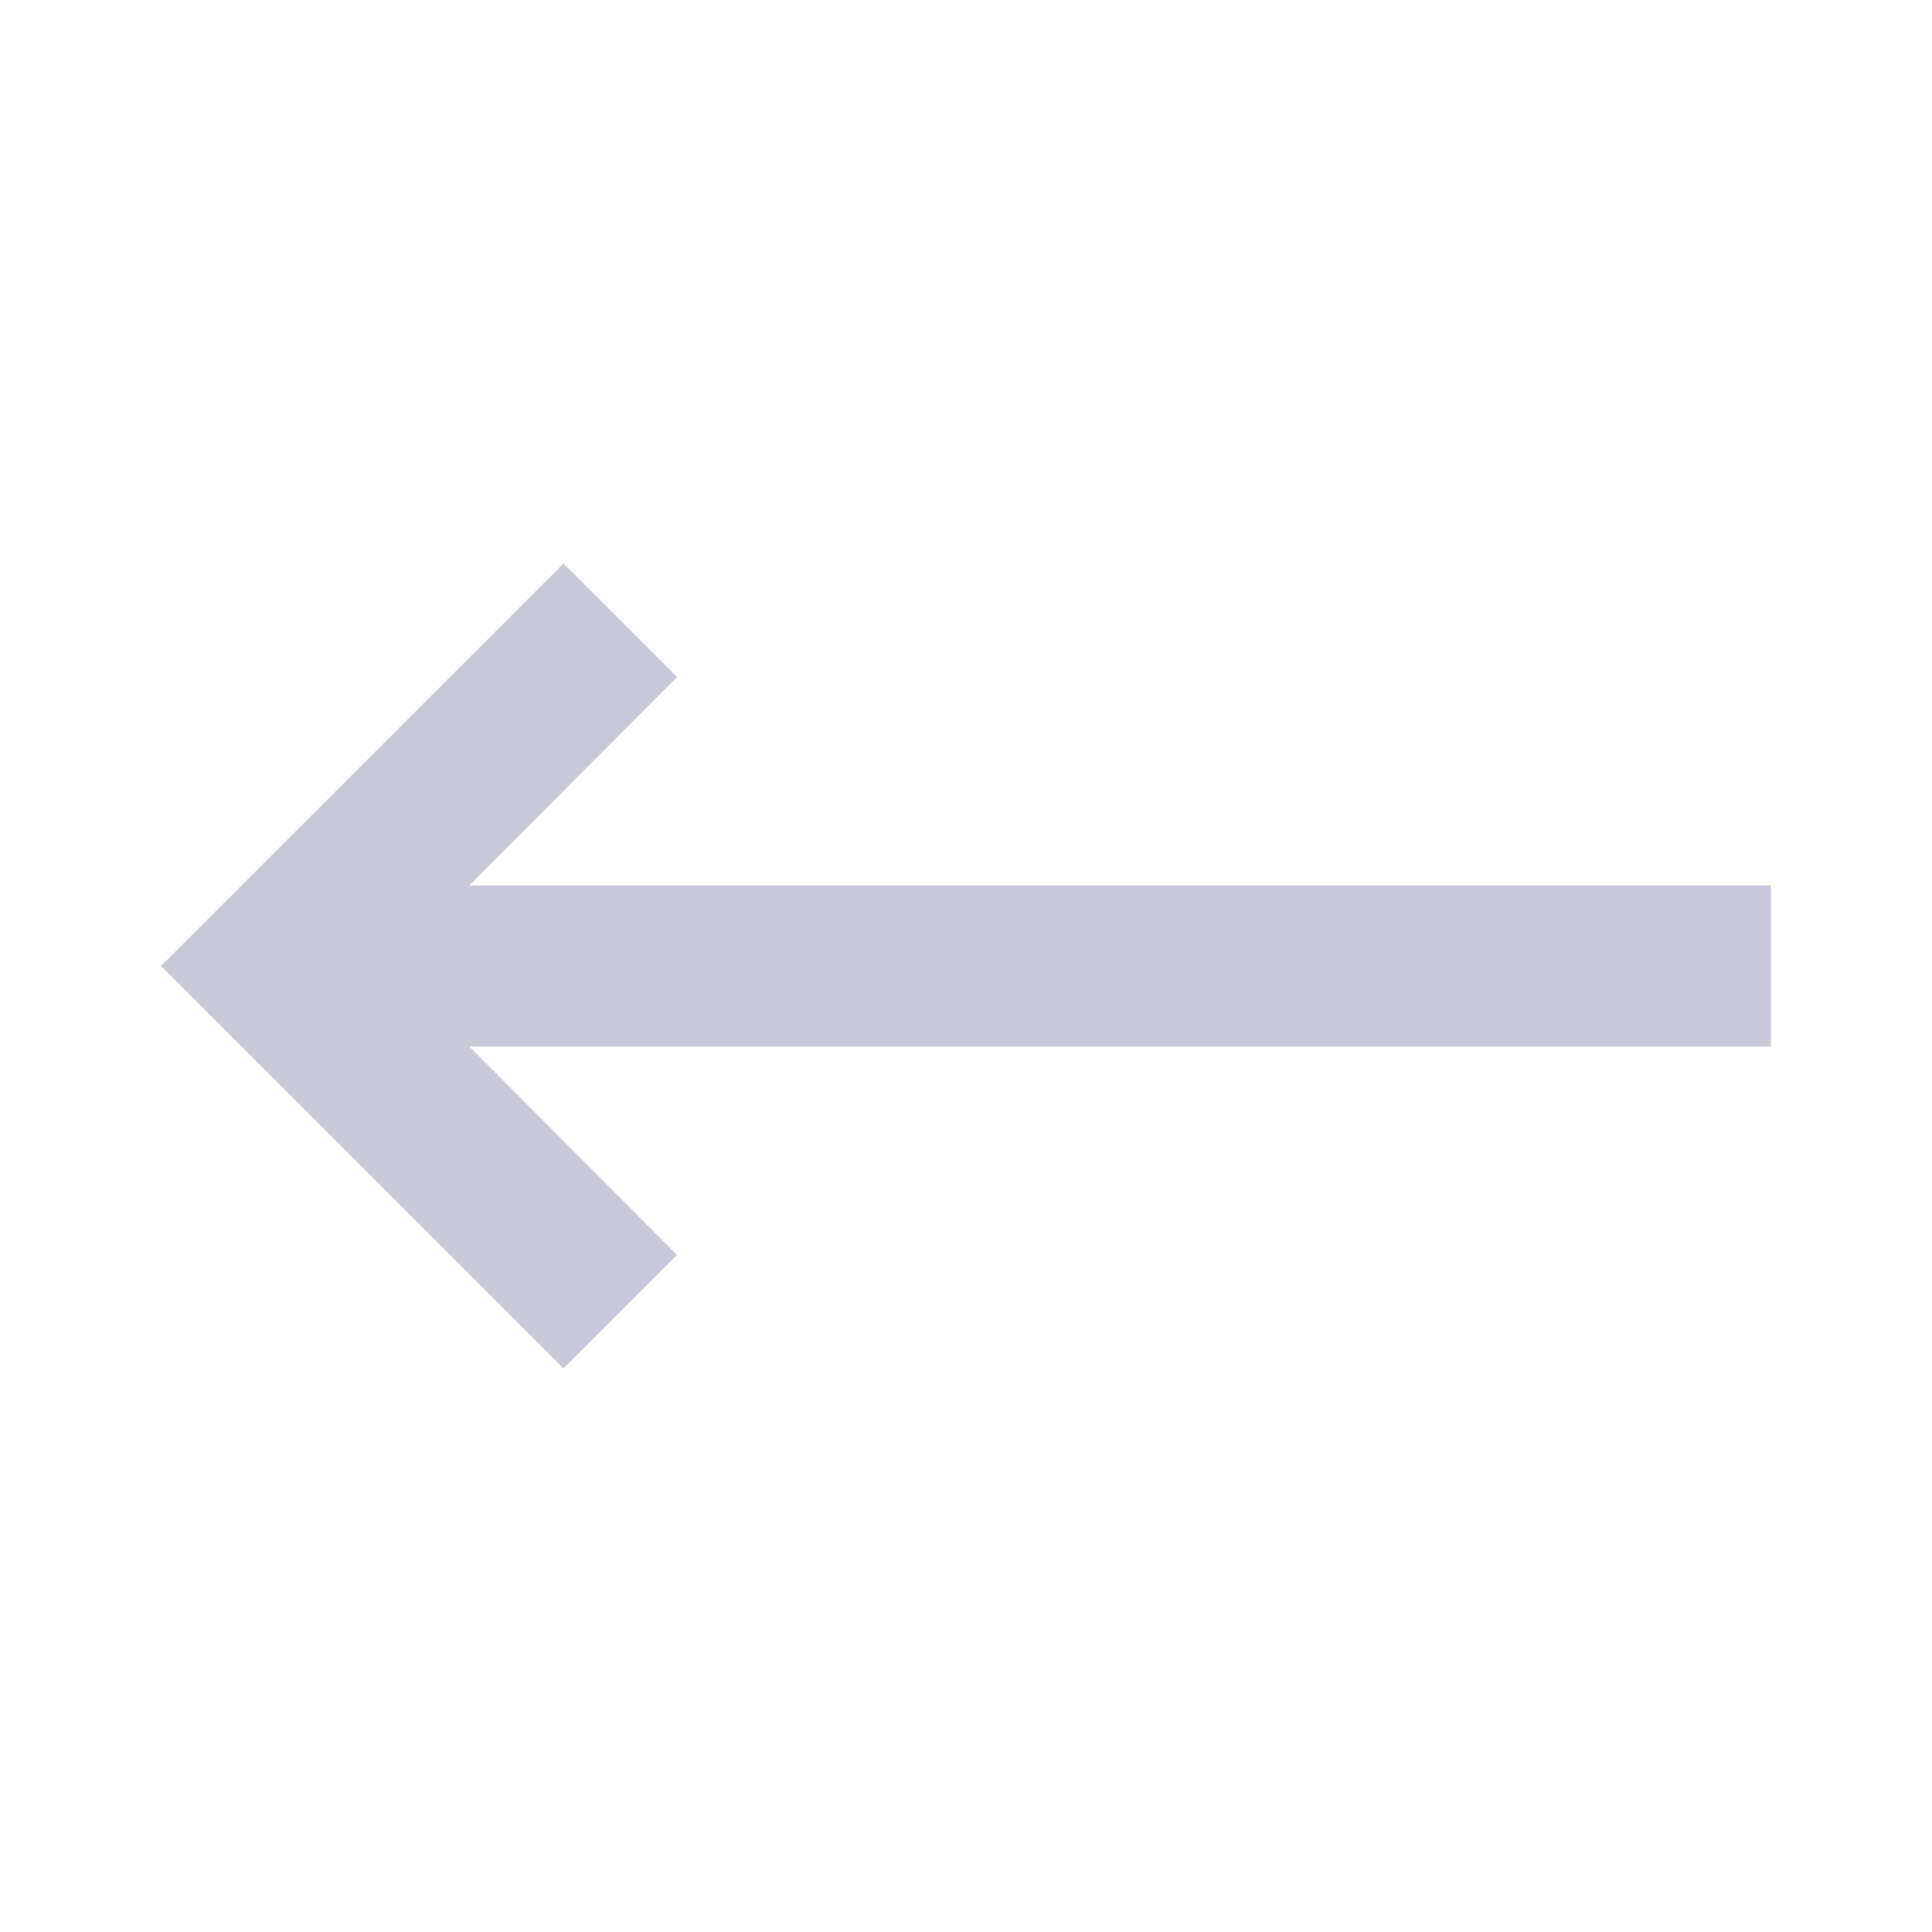
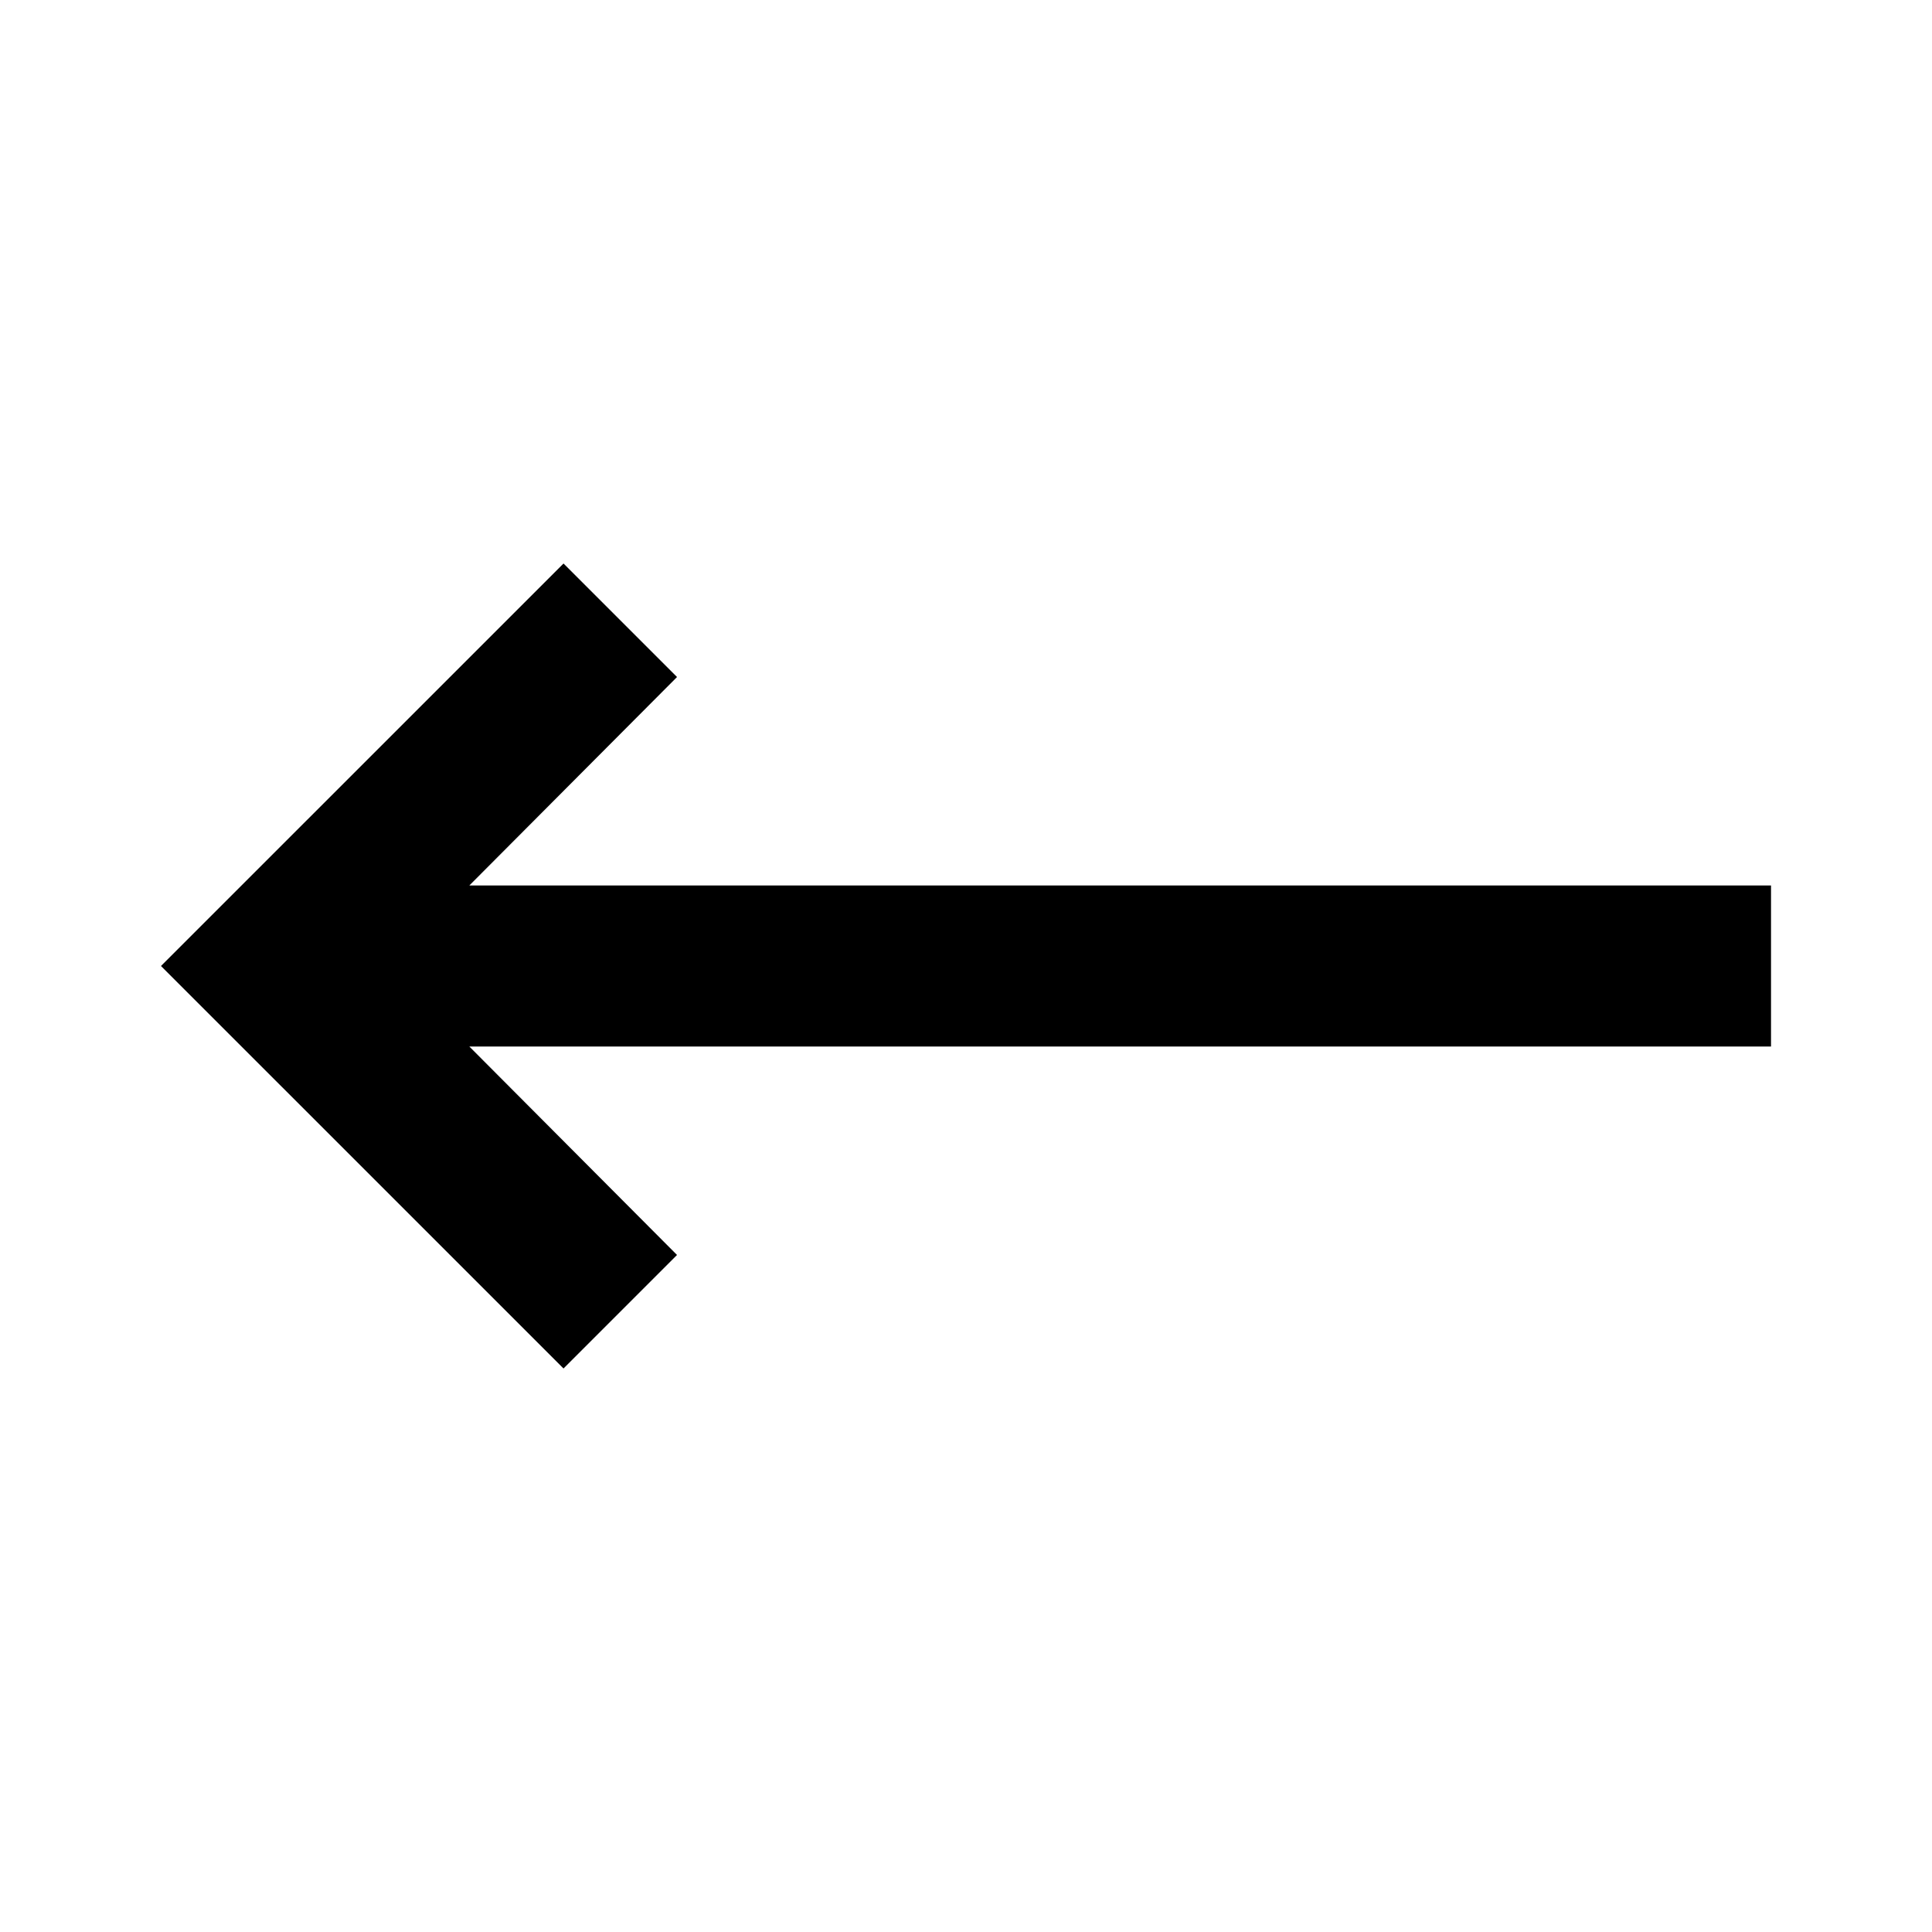
<svg xmlns="http://www.w3.org/2000/svg" width="40" height="40" viewBox="0 0 40 40" fill="none">
-   <path d="M9.717 21.667L14.017 25.983L11.667 28.333L3.333 20L11.667 11.667L14.017 14.017L9.717 18.333H36.667V21.667H9.717Z" fill="#C7C9D9" />
+   <path d="M9.717 21.667L14.017 25.983L11.667 28.333L3.333 20L11.667 11.667L14.017 14.017L9.717 18.333H36.667V21.667H9.717Z" fill="currentColor" />
</svg>
